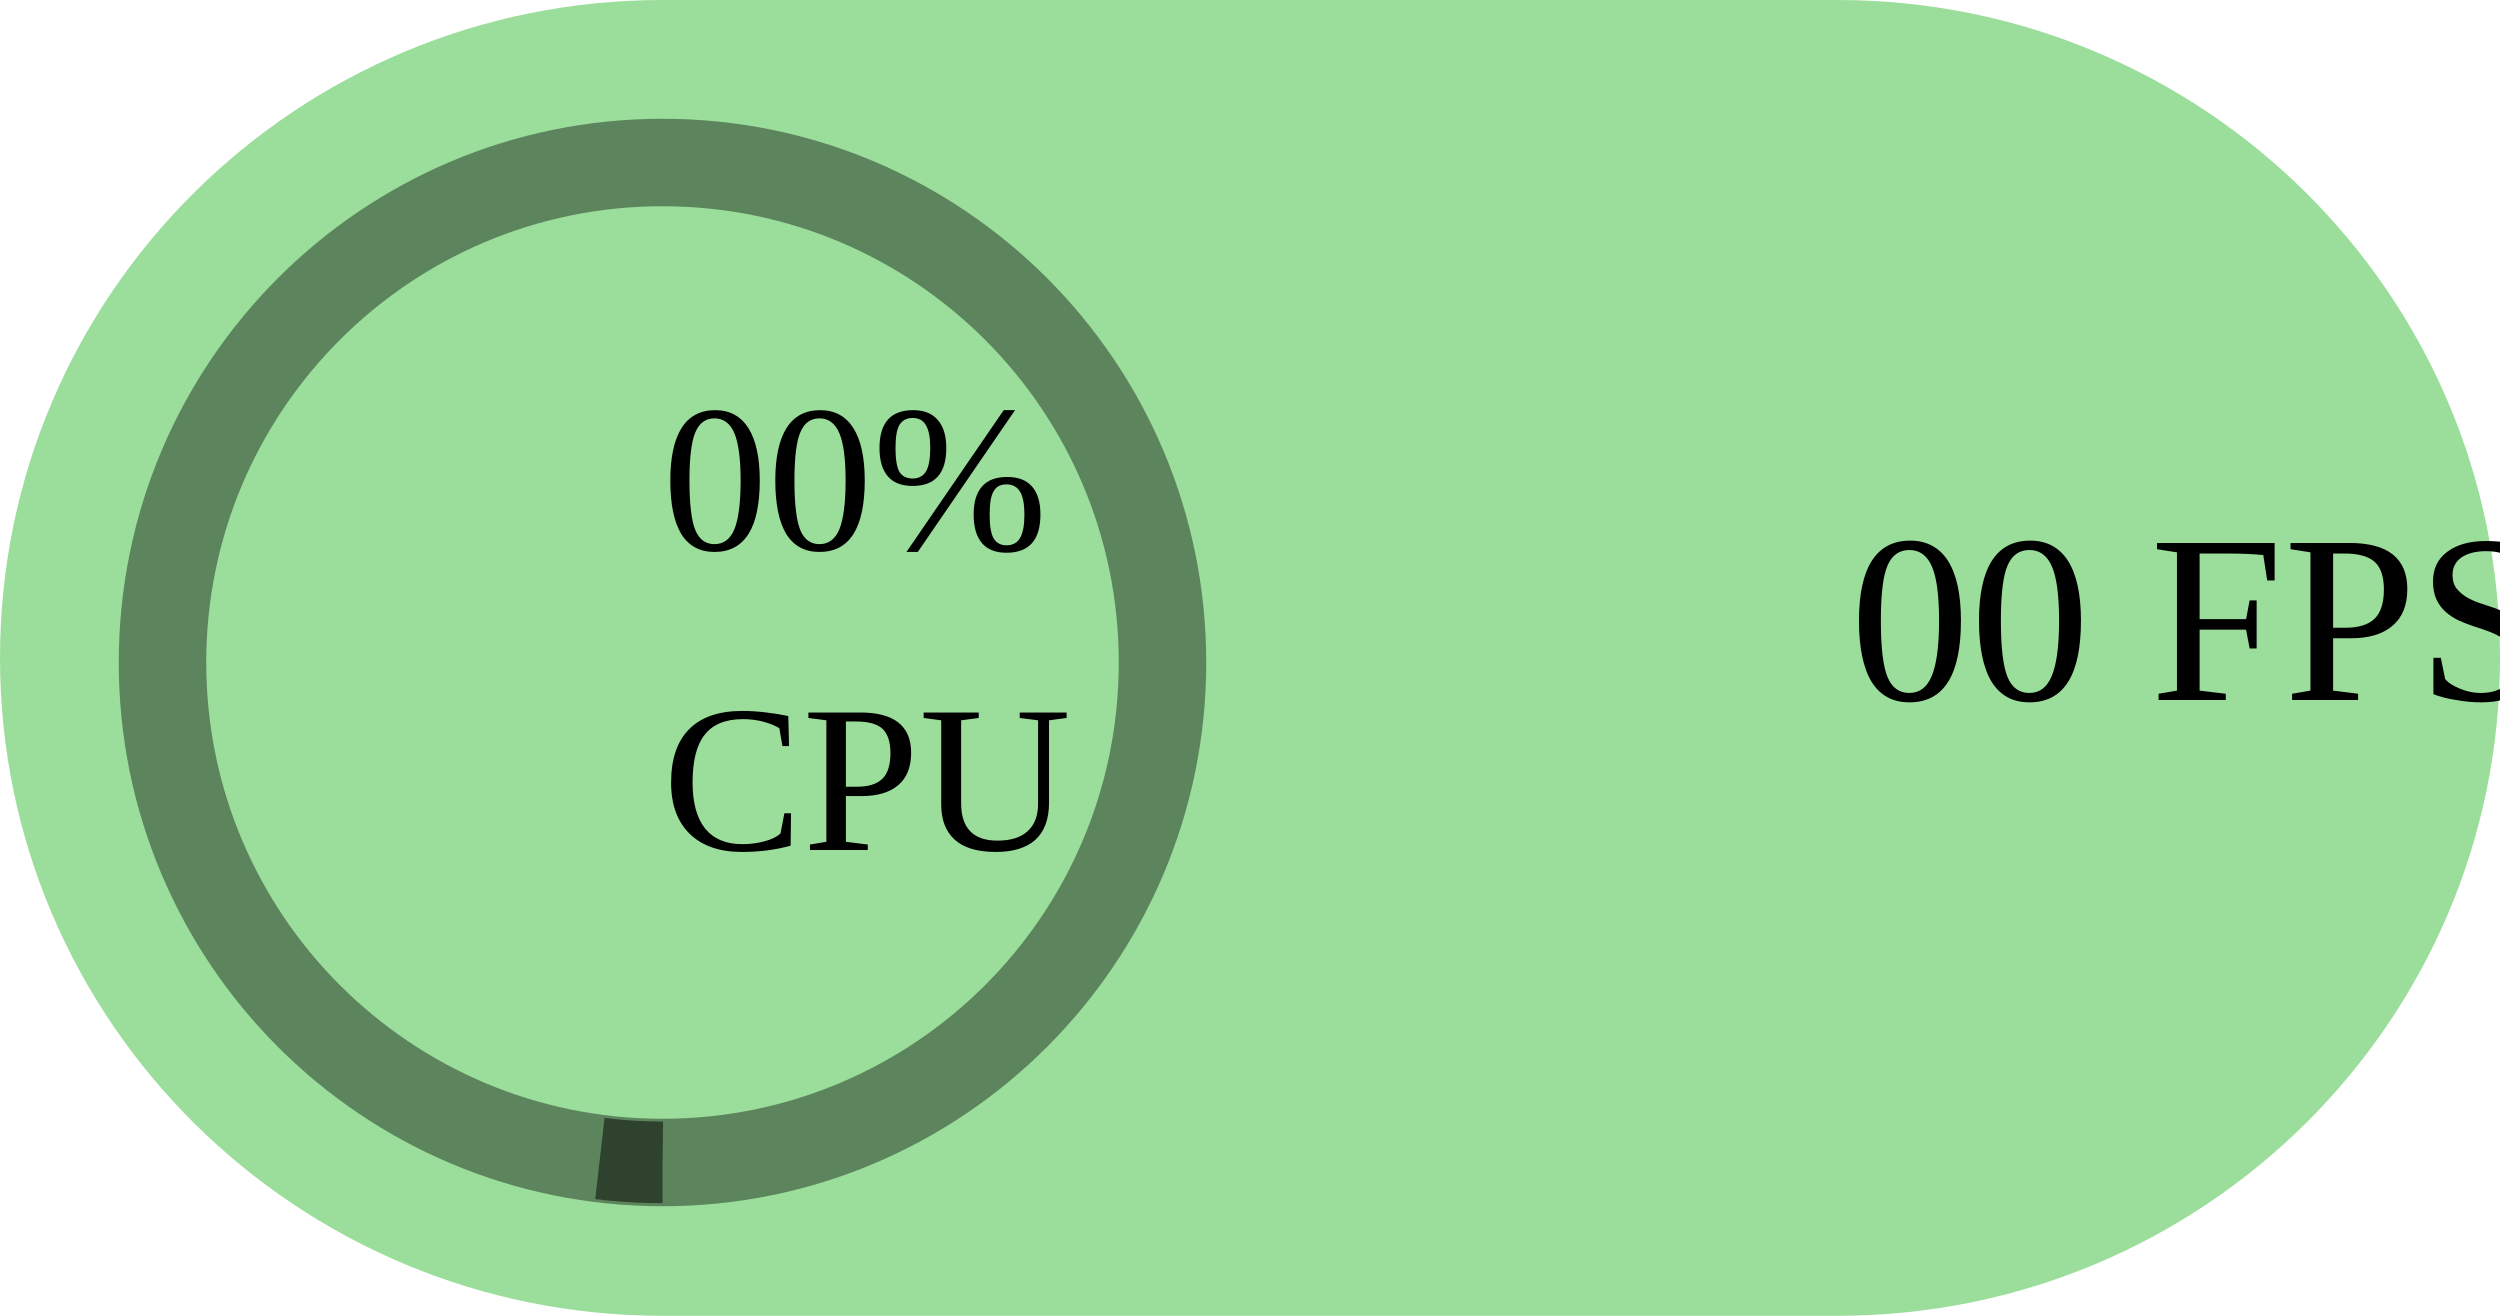
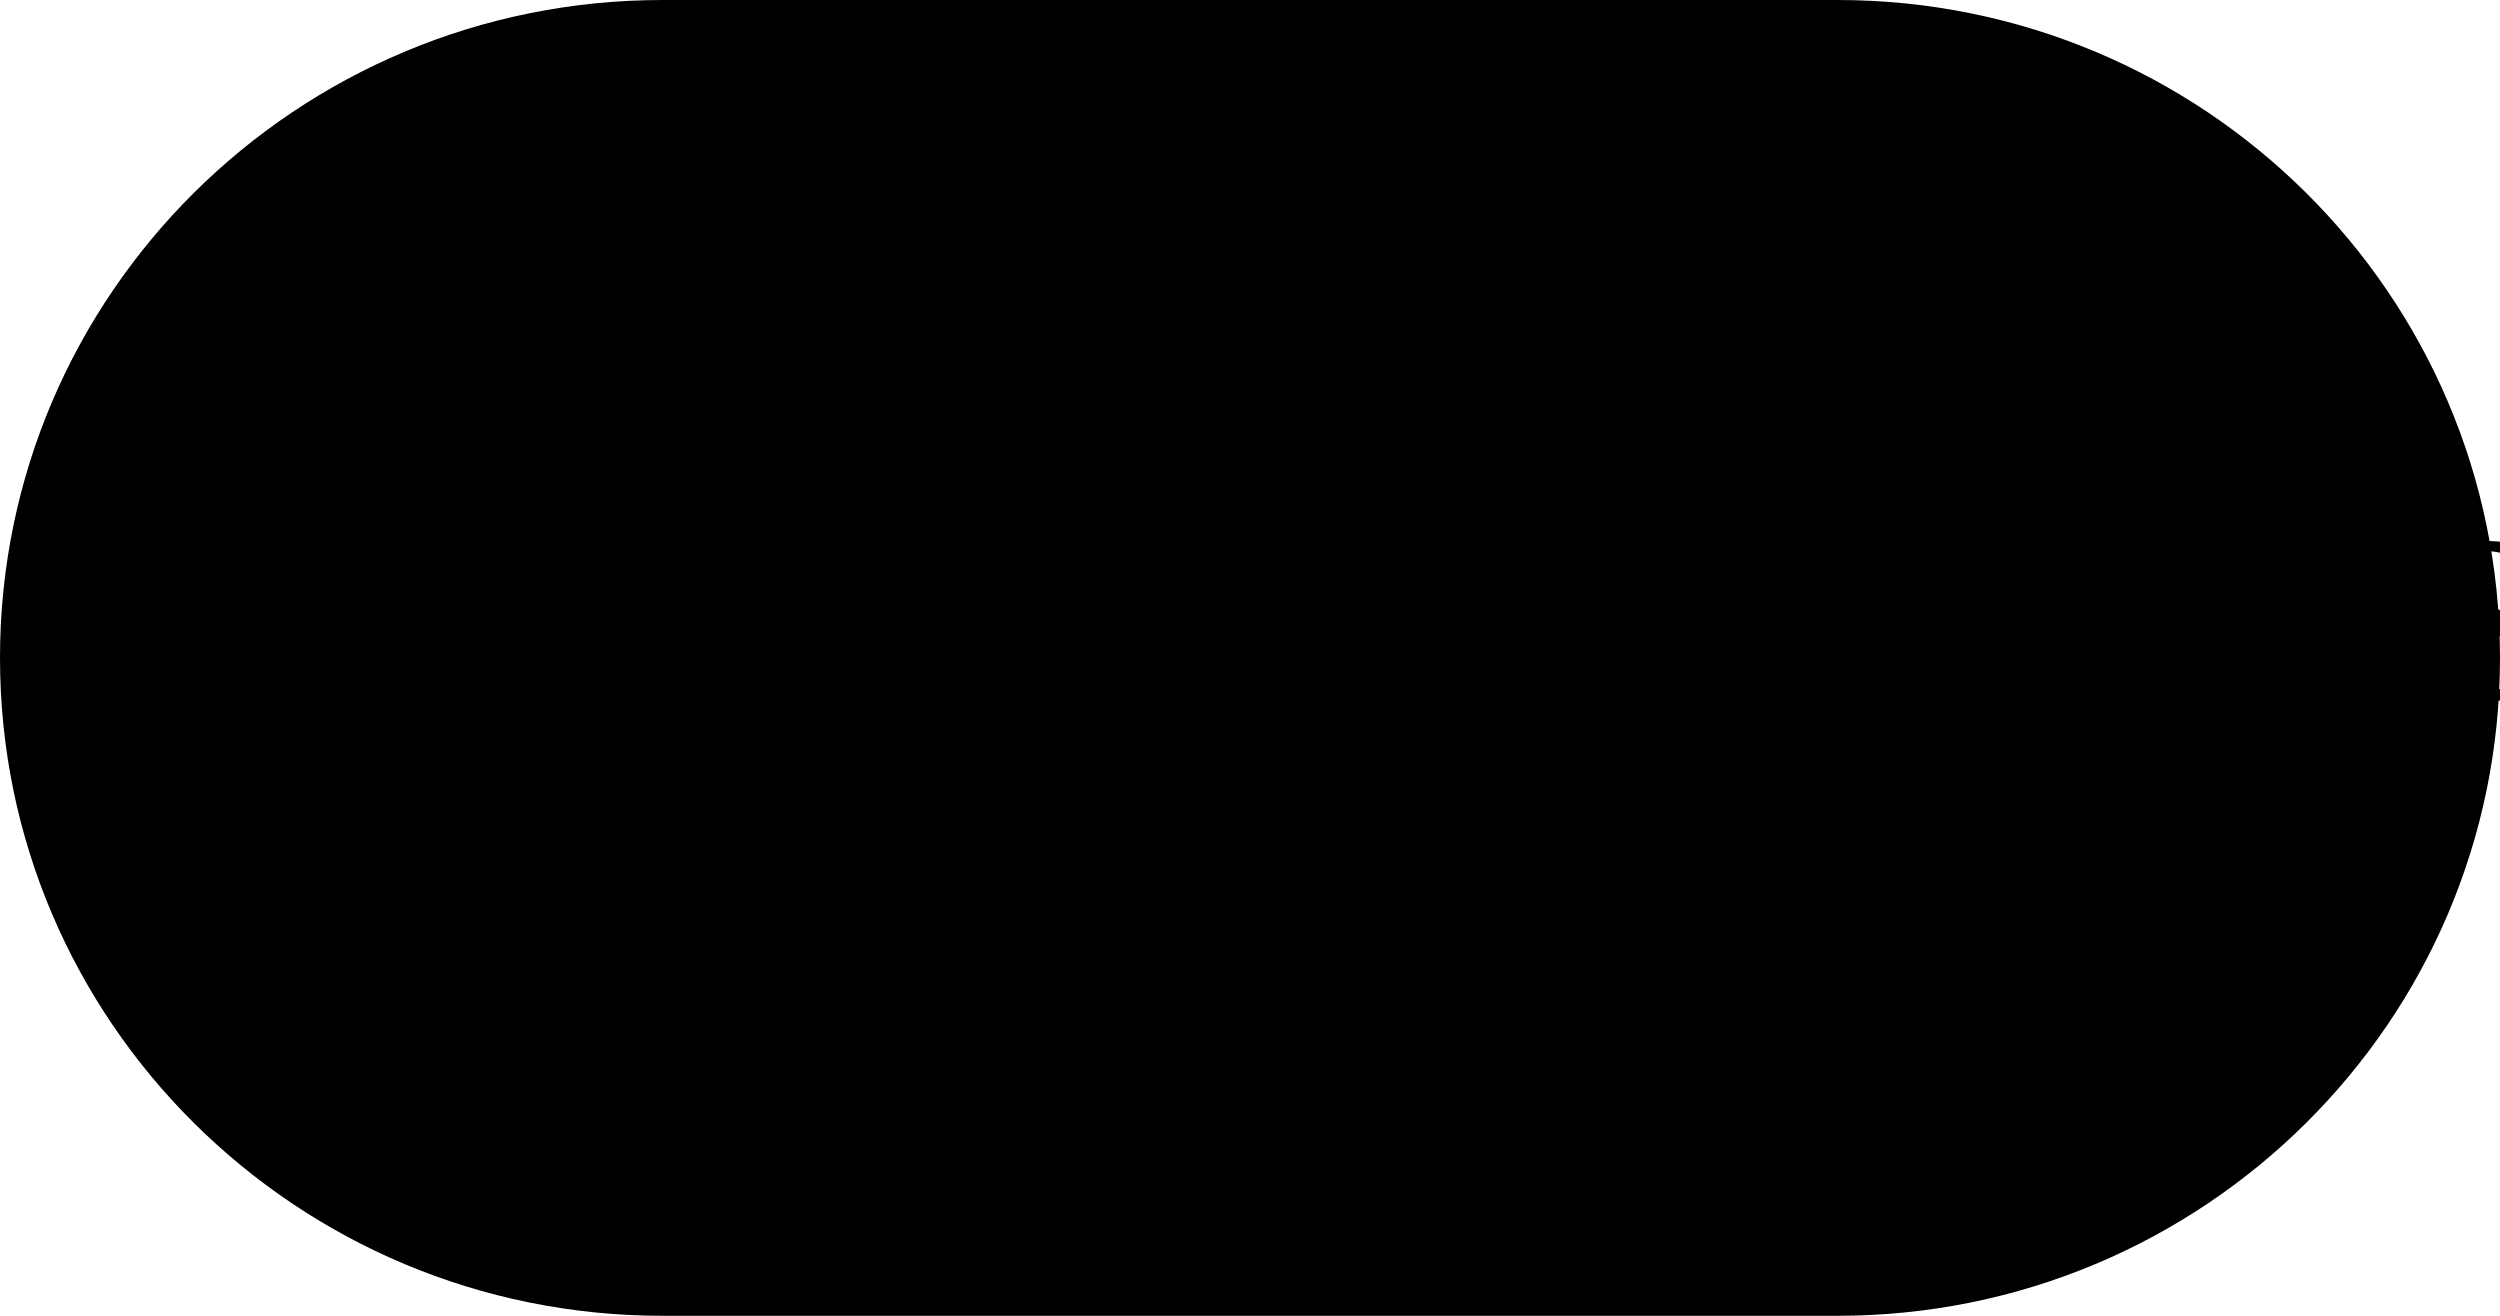
<svg viewBox="0 0 100 52.632" class="gl-bench">
-   <rect x="0" y="0" width="100" height="52.632" rx="26.5" ry="26.316" id="gl-bench-rect" fill="hsla(120, 50%, 60%, 0.65)" />
-   <text x="26.5" y="22" class="gl-bench-text" font-size="0.7em" id="gl-bench-cpu">00%</text>
-   <text x="26.5" y="34" class="gl-bench-text" font-size="0.7em">CPU</text>
-   <circle cx="26.5" cy="26.5" r="20" stroke-width="3.5" fill="none" stroke="black" style="opacity:0.4" />
-   <path d="M21.09 37.0 a 15.915 -15.915 0 0 1 0 -31.831 a 15.915 -15.915   0 0 1 0 31.831" fill="none" stroke="black" stroke-width="2.6" opacity="0.5" transform="scale(1.25663)" stroke-dasharray="2, 100" id="gl-bench-cpu-progress" />
-   <text x="74" y="28" class="gl-bench-text" font-size="0.8em" id="gl-bench-fps">00 FPS</text>
+   <rect x="0" y="0" width="100" height="52.632" rx="26.5" ry="26.5" class="gl-bench-rect" />
+   <text x="26.5" y="22" class="gl-bench-text gl-bench-cpu">00%</text>
+   <text x="26.5" y="34" class="gl-bench-text">CPU</text>
+   <circle cx="26.5" cy="26.5" r="20" stroke-width="3.5" class="gl-bench-circle" />
+   <path d="M21.0 37 a 15.915 -15.915 0 0 1 0 -31.831 a 15.915 15.915 0 0 1 0 31.831" class="gl-bench-progress gl-bench-cpu-progress" />
+   <text x="74" y="28" font-size="0.8em" class="gl-bench-text gl-bench-fps">00 FPS</text>
</svg>
